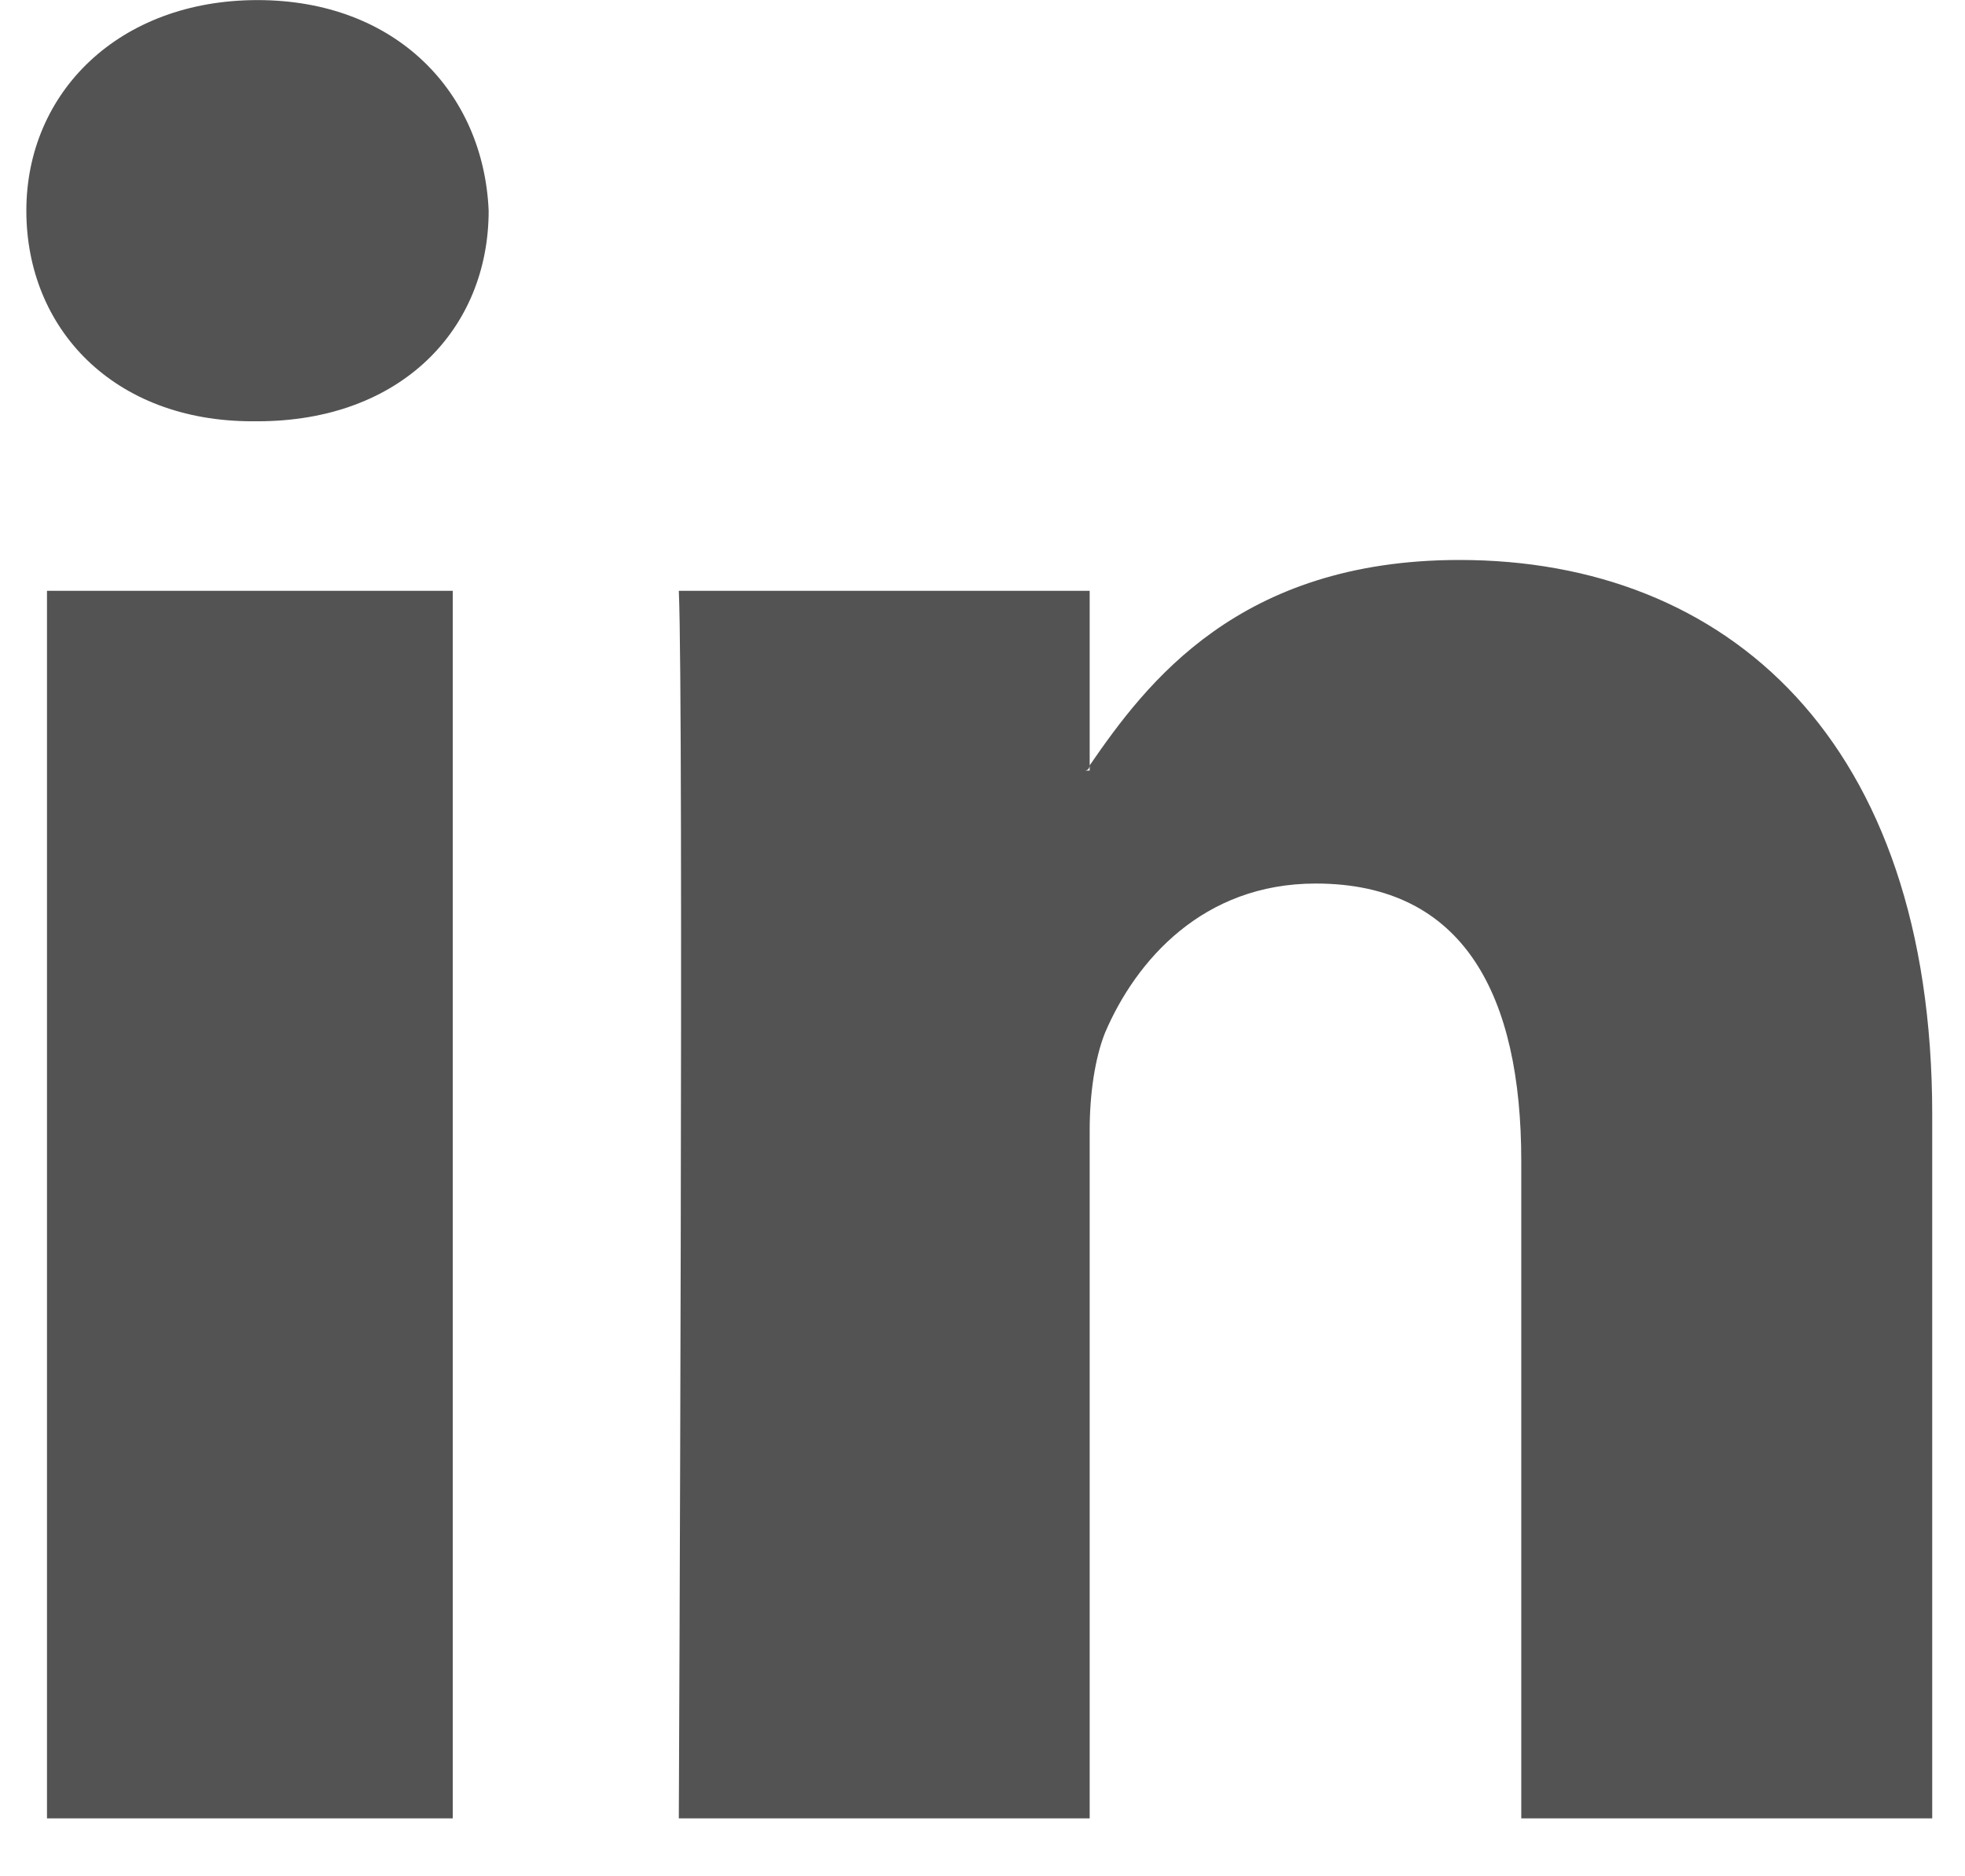
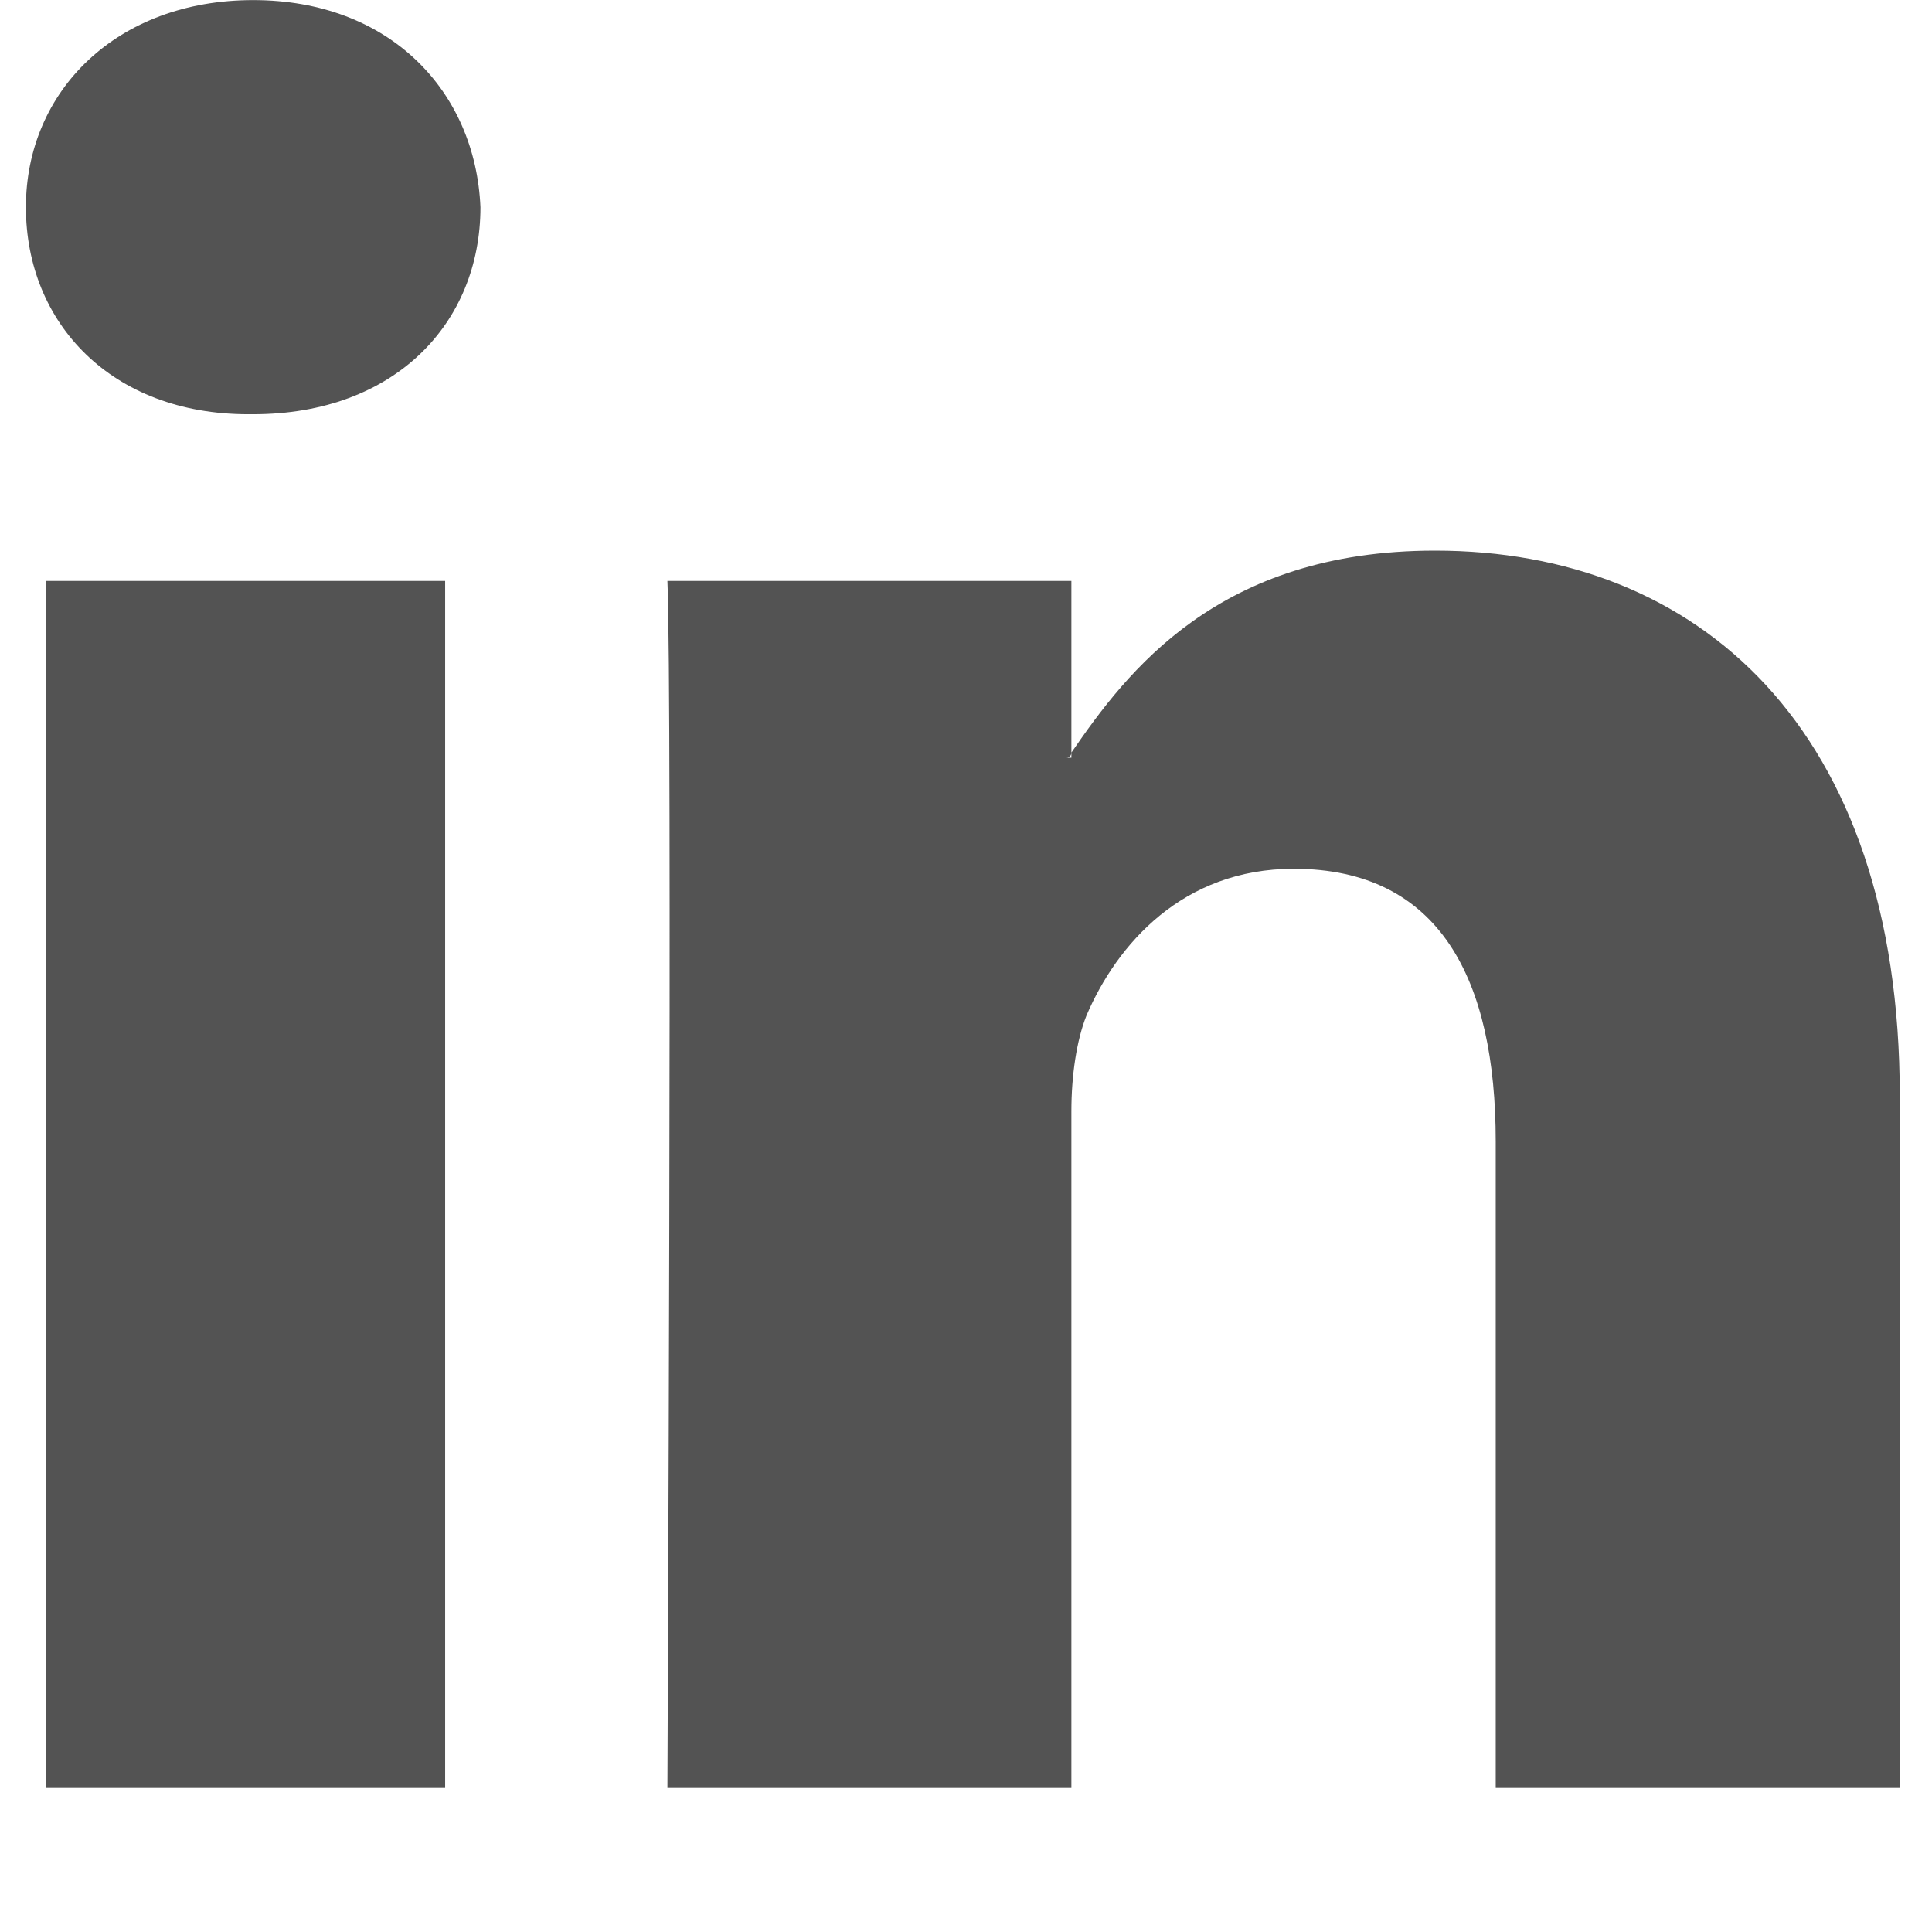
- <svg xmlns="http://www.w3.org/2000/svg" width="22" height="21" viewBox="0 0 22 21" fill="none">
+ <svg xmlns="http://www.w3.org/2000/svg" width="22" height="22" viewBox="0 0 22 22" fill="none">
  <path fill-rule="evenodd" clip-rule="evenodd" d="M21.633 12.481V20.36H17.032V12.999C17.032 11.158 16.399 9.893 14.731 9.893C13.466 9.893 12.718 10.756 12.373 11.561C12.258 11.848 12.2 12.251 12.2 12.654V20.36H7.6C7.6 20.36 7.657 7.88 7.6 6.615H12.2V8.57C12.2 8.57 12.2 8.628 12.143 8.628H12.2V8.57C12.833 7.65 13.868 6.27 16.341 6.27C19.332 6.27 21.633 8.283 21.633 12.481ZM2.883 0.001C1.33 0.001 0.295 1.036 0.295 2.359C0.295 3.682 1.273 4.717 2.825 4.717H2.883C4.493 4.717 5.471 3.682 5.471 2.359C5.414 1.036 4.436 0.001 2.883 0.001ZM0.526 20.36H5.069V6.615H0.526V20.36Z" fill="#535353" />
</svg>
